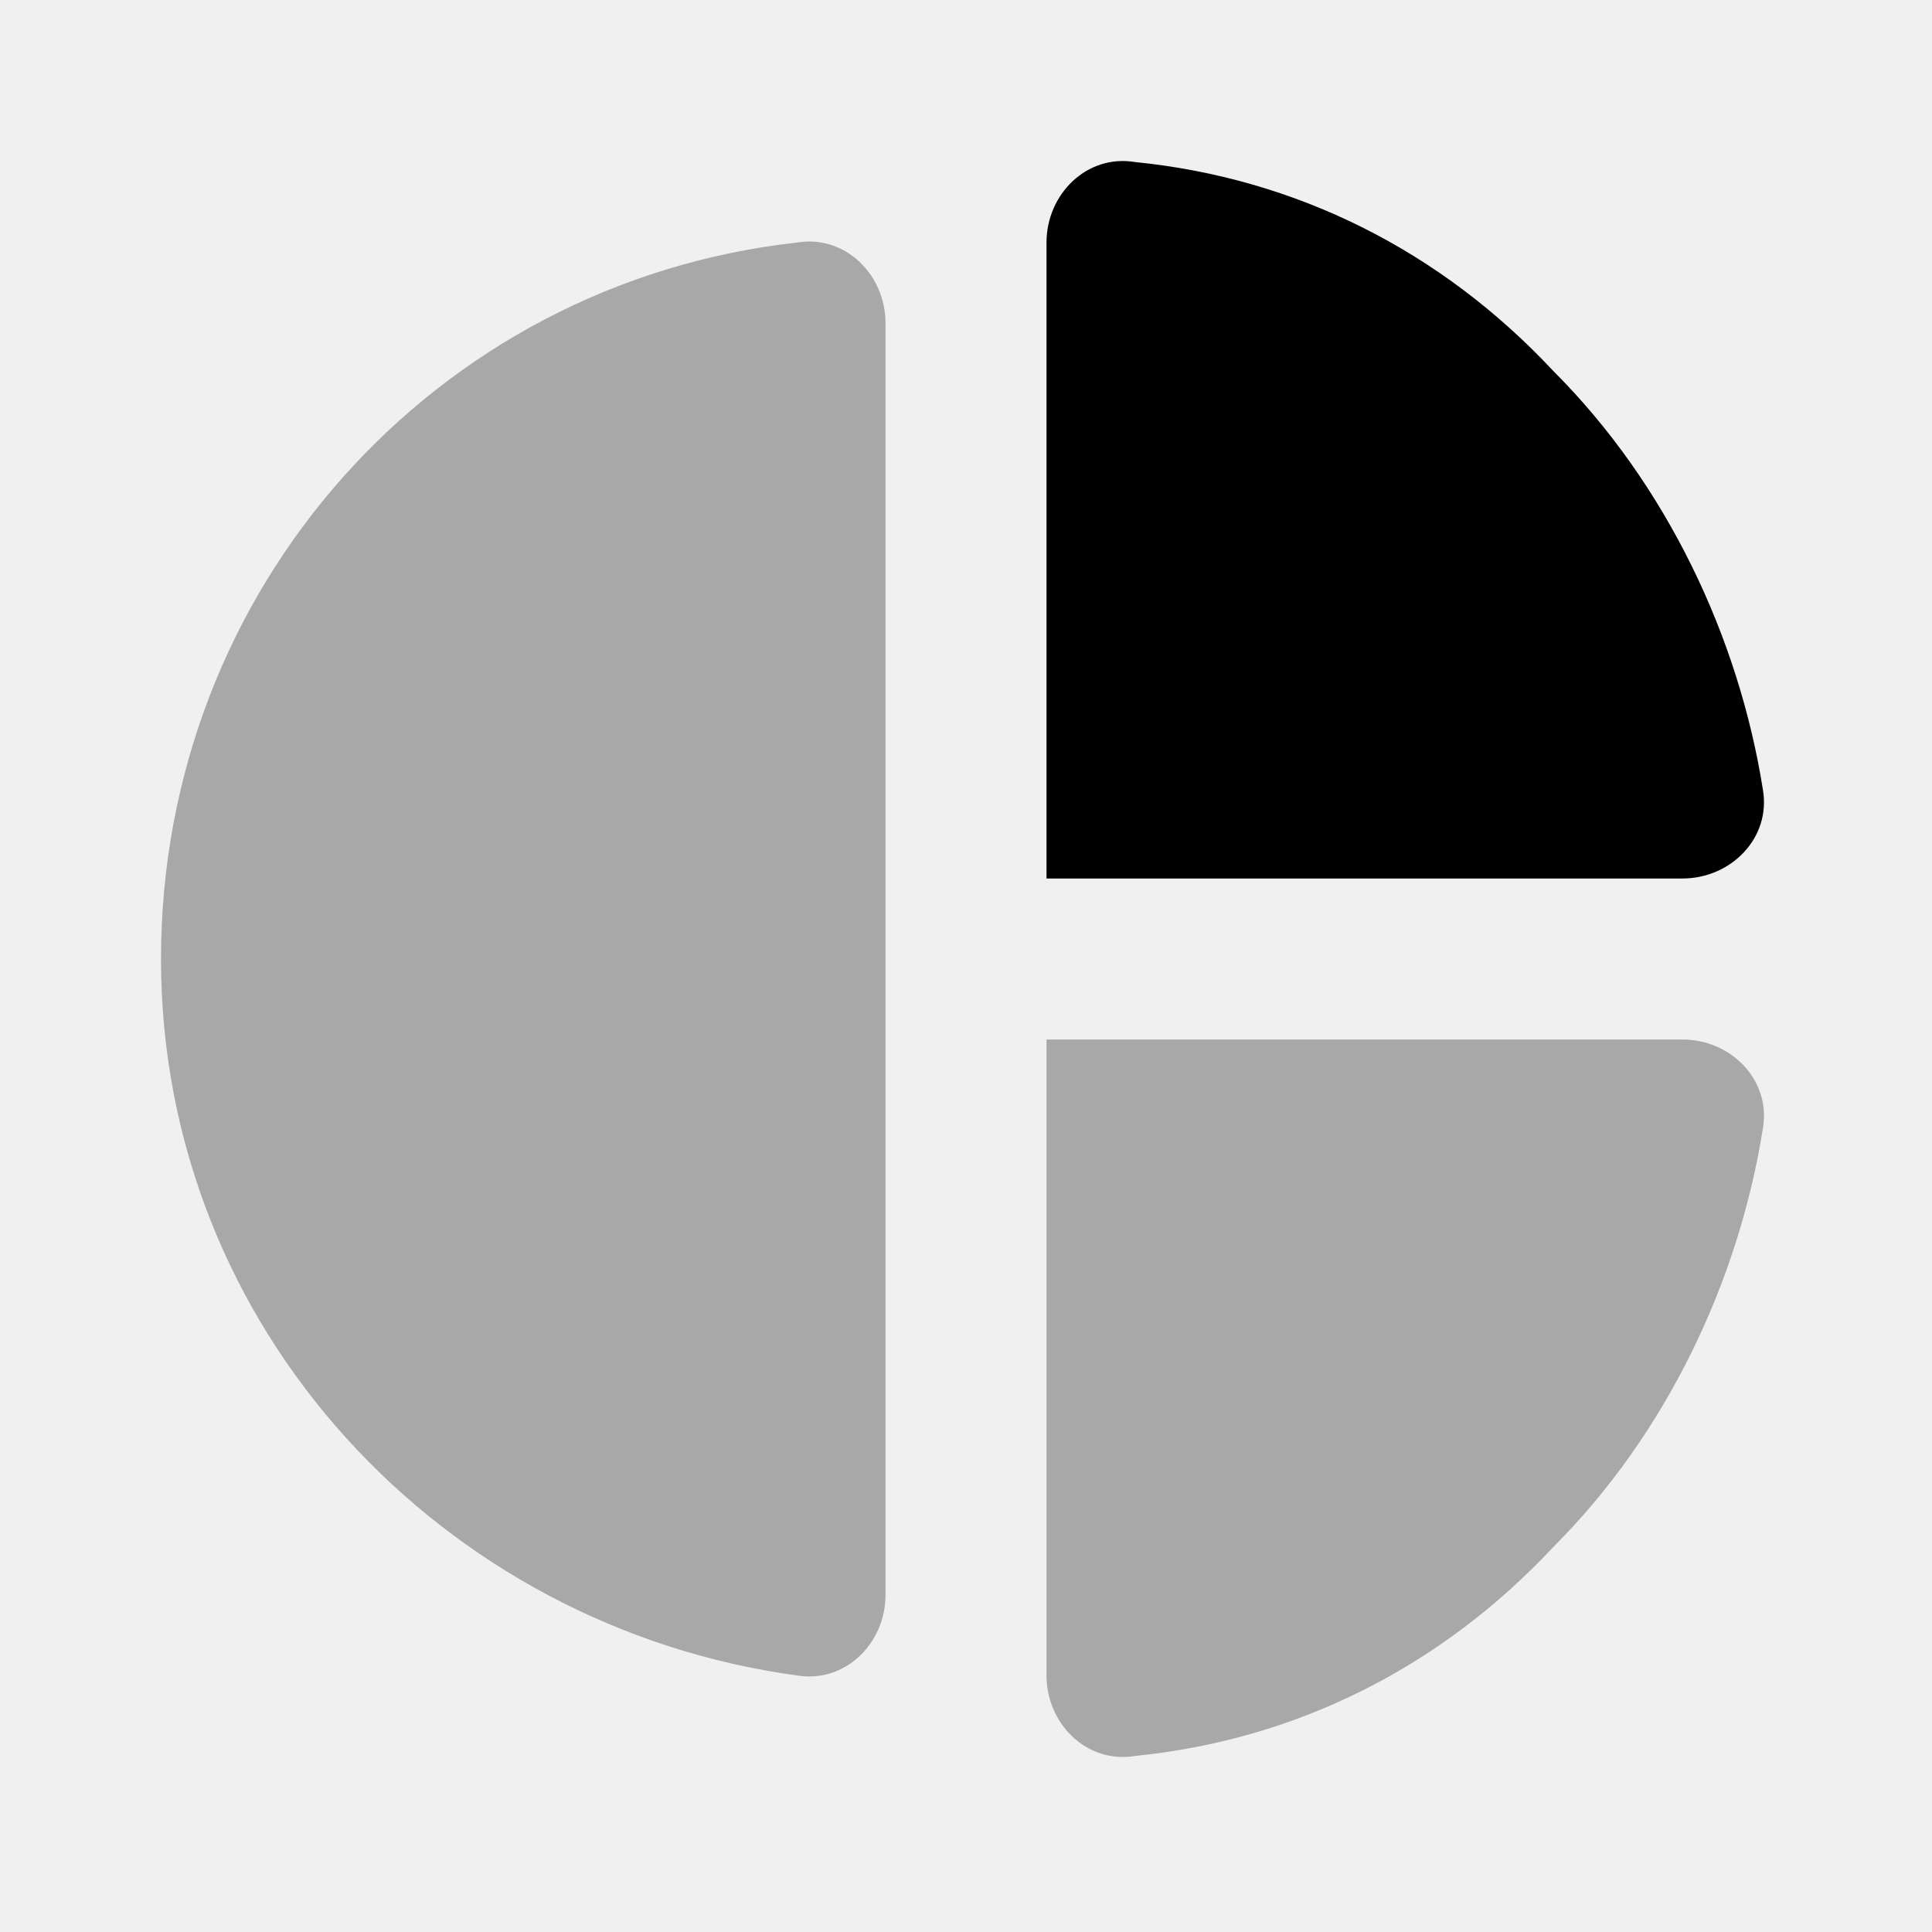
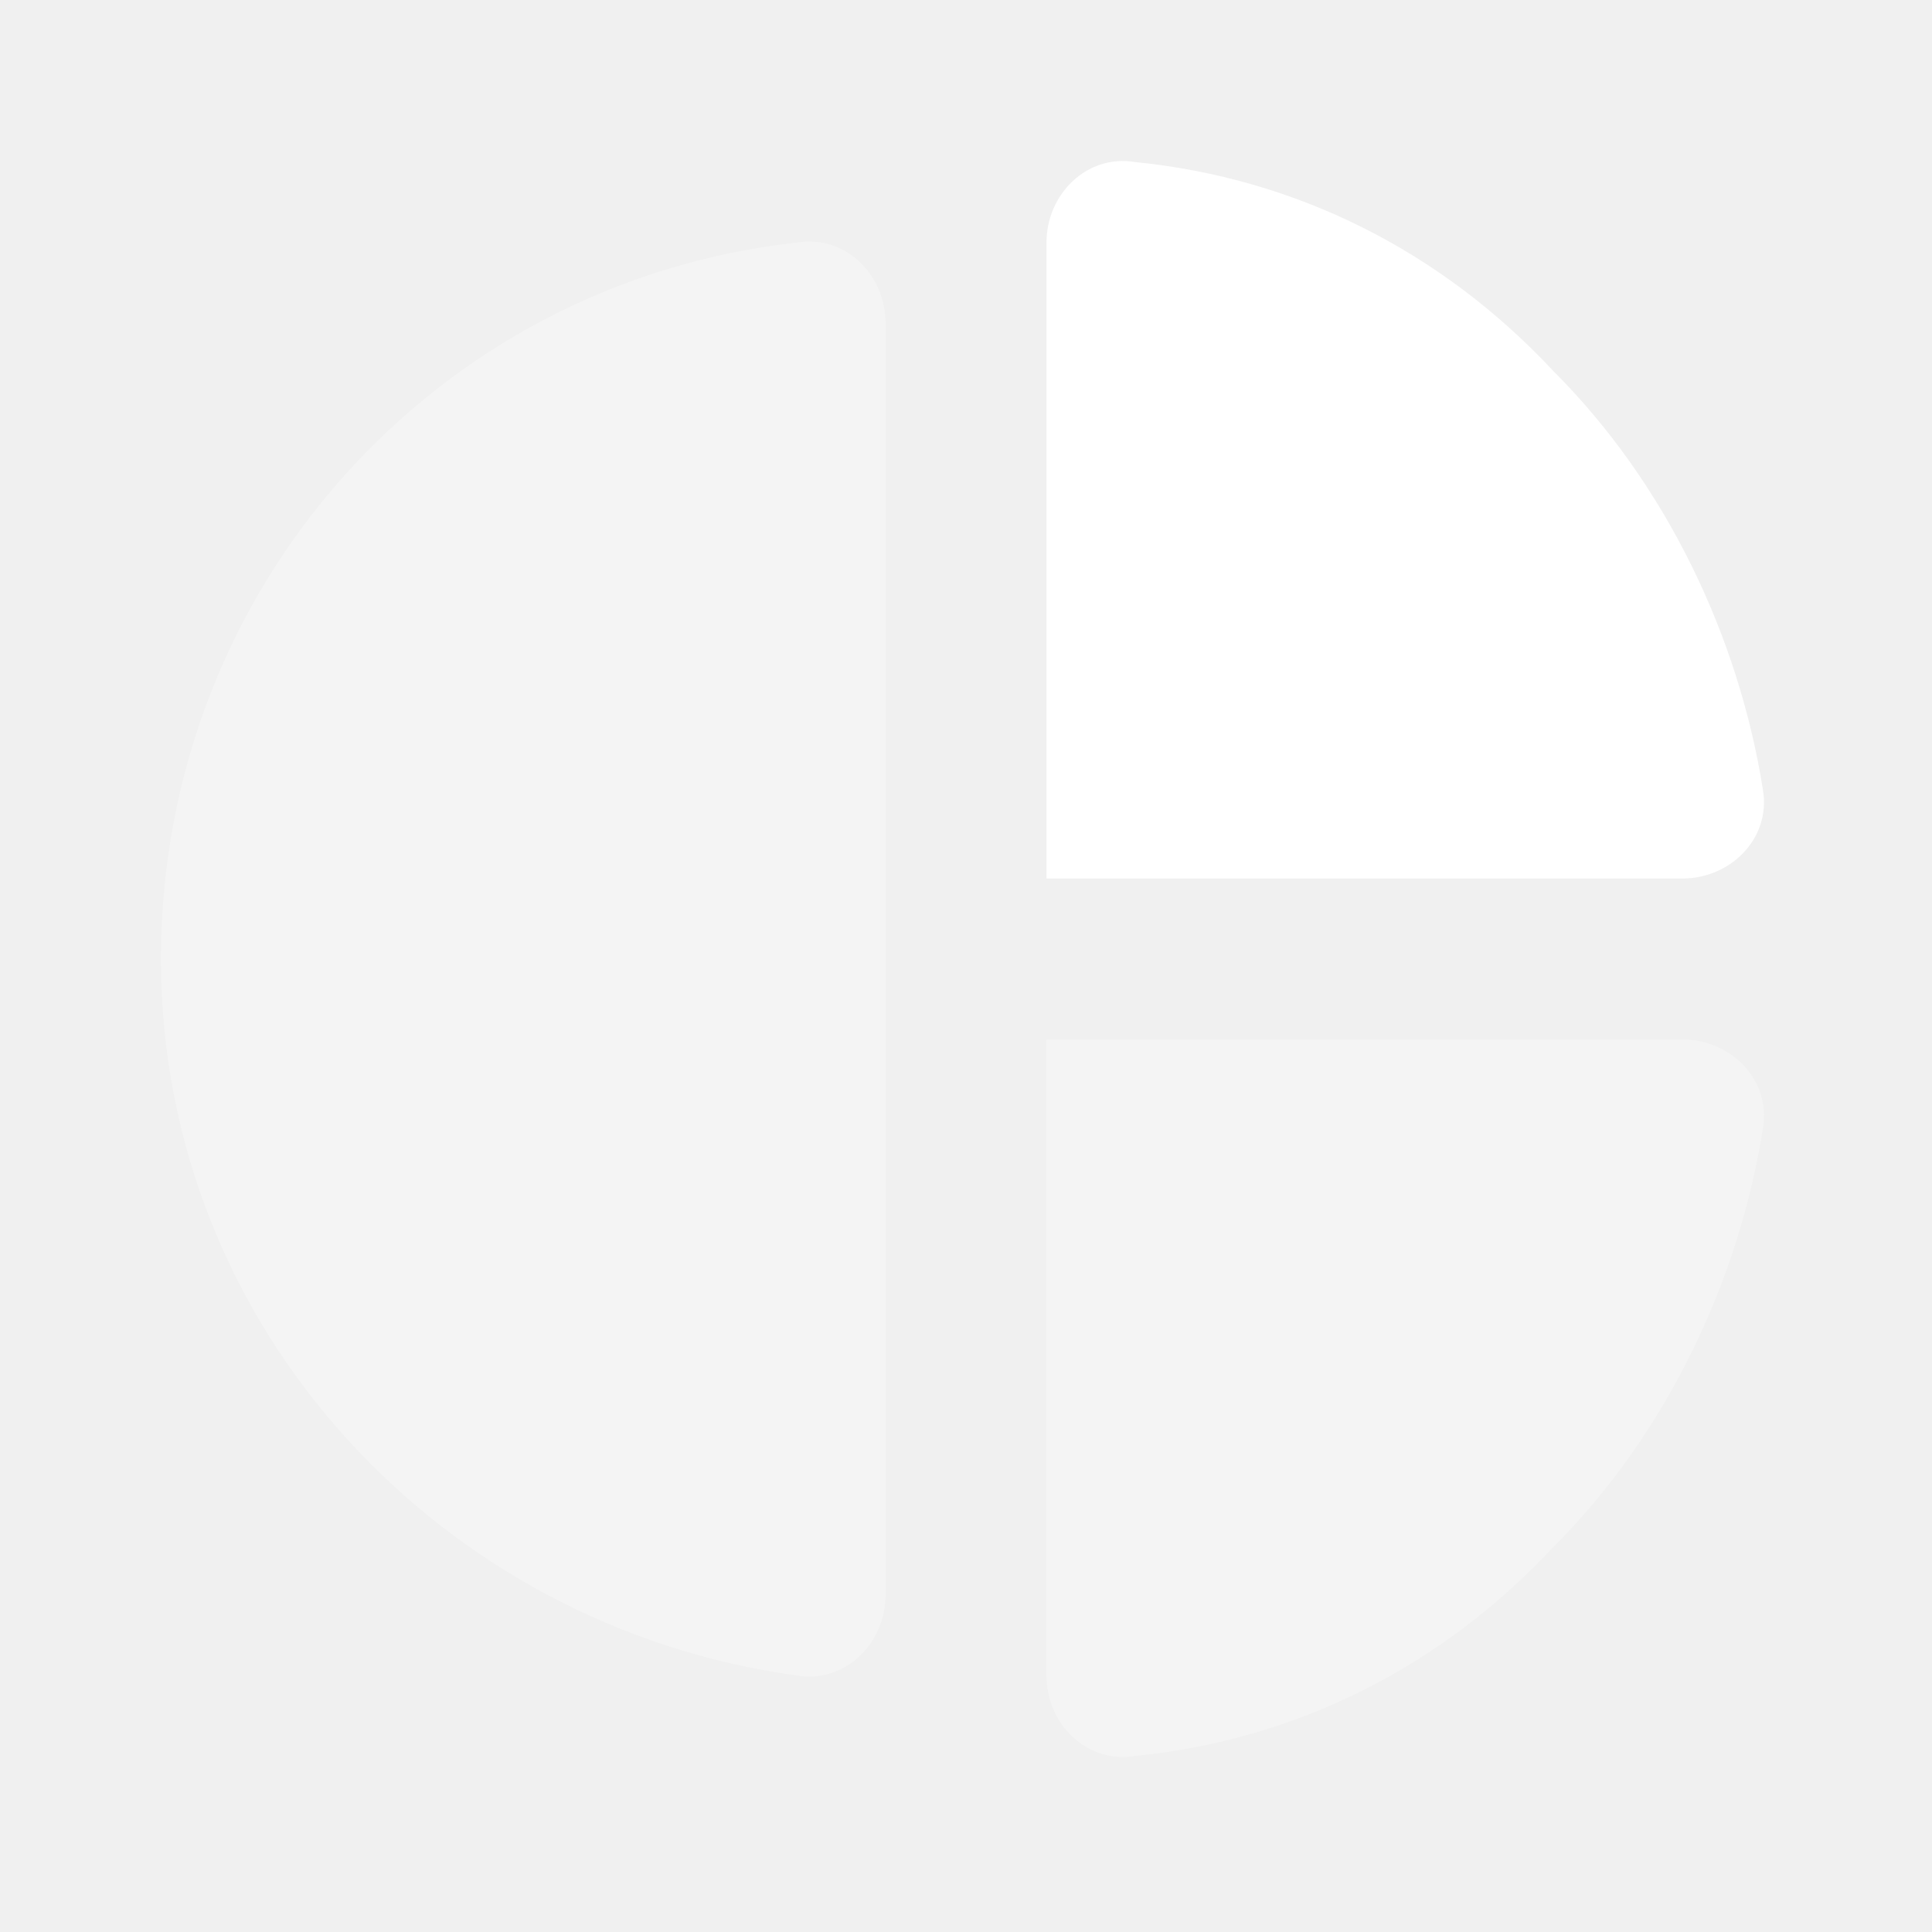
<svg xmlns="http://www.w3.org/2000/svg" width="24" height="24" viewBox="0 0 24 24" fill="none">
-   <path d="M13 10.913V3.013C13 2.413 13.5 1.913 14.1 2.013C16.1 2.213 17.9 3.113 19.3 4.613C20.7 6.013 21.6 7.913 21.9 9.813C22 10.413 21.5 10.913 20.9 10.913H13Z" fill="black" />
-   <path opacity="0.3" d="M13 12.913V20.813C13 21.413 13.5 21.913 14.1 21.813C16.1 21.613 17.9 20.713 19.3 19.213C20.7 17.813 21.6 15.913 21.9 14.013C22 13.413 21.5 12.913 20.9 12.913H13Z" fill="black" />
-   <path opacity="0.3" d="M11 19.813C11 20.413 10.5 20.913 9.9 20.813C5.5 20.213 2 16.513 2 11.913C2 7.313 5.4 3.513 9.9 3.013C10.5 2.913 11 3.413 11 4.013V19.813Z" fill="black" />
+   <path d="M13 10.913V3.013C13 2.413 13.5 1.913 14.1 2.013C16.1 2.213 17.9 3.113 19.3 4.613C20.7 6.013 21.6 7.913 21.9 9.813C22 10.413 21.5 10.913 20.9 10.913H13Z" fill="#fff" />
+   <path opacity="0.3" d="M13 12.913V20.813C13 21.413 13.5 21.913 14.1 21.813C16.1 21.613 17.9 20.713 19.3 19.213C20.7 17.813 21.6 15.913 21.9 14.013C22 13.413 21.5 12.913 20.9 12.913H13Z" fill="#fff" />
+   <path opacity="0.3" d="M11 19.813C11 20.413 10.5 20.913 9.9 20.813C5.5 20.213 2 16.513 2 11.913C2 7.313 5.4 3.513 9.9 3.013C10.5 2.913 11 3.413 11 4.013V19.813Z" fill="#fff" />
</svg>
